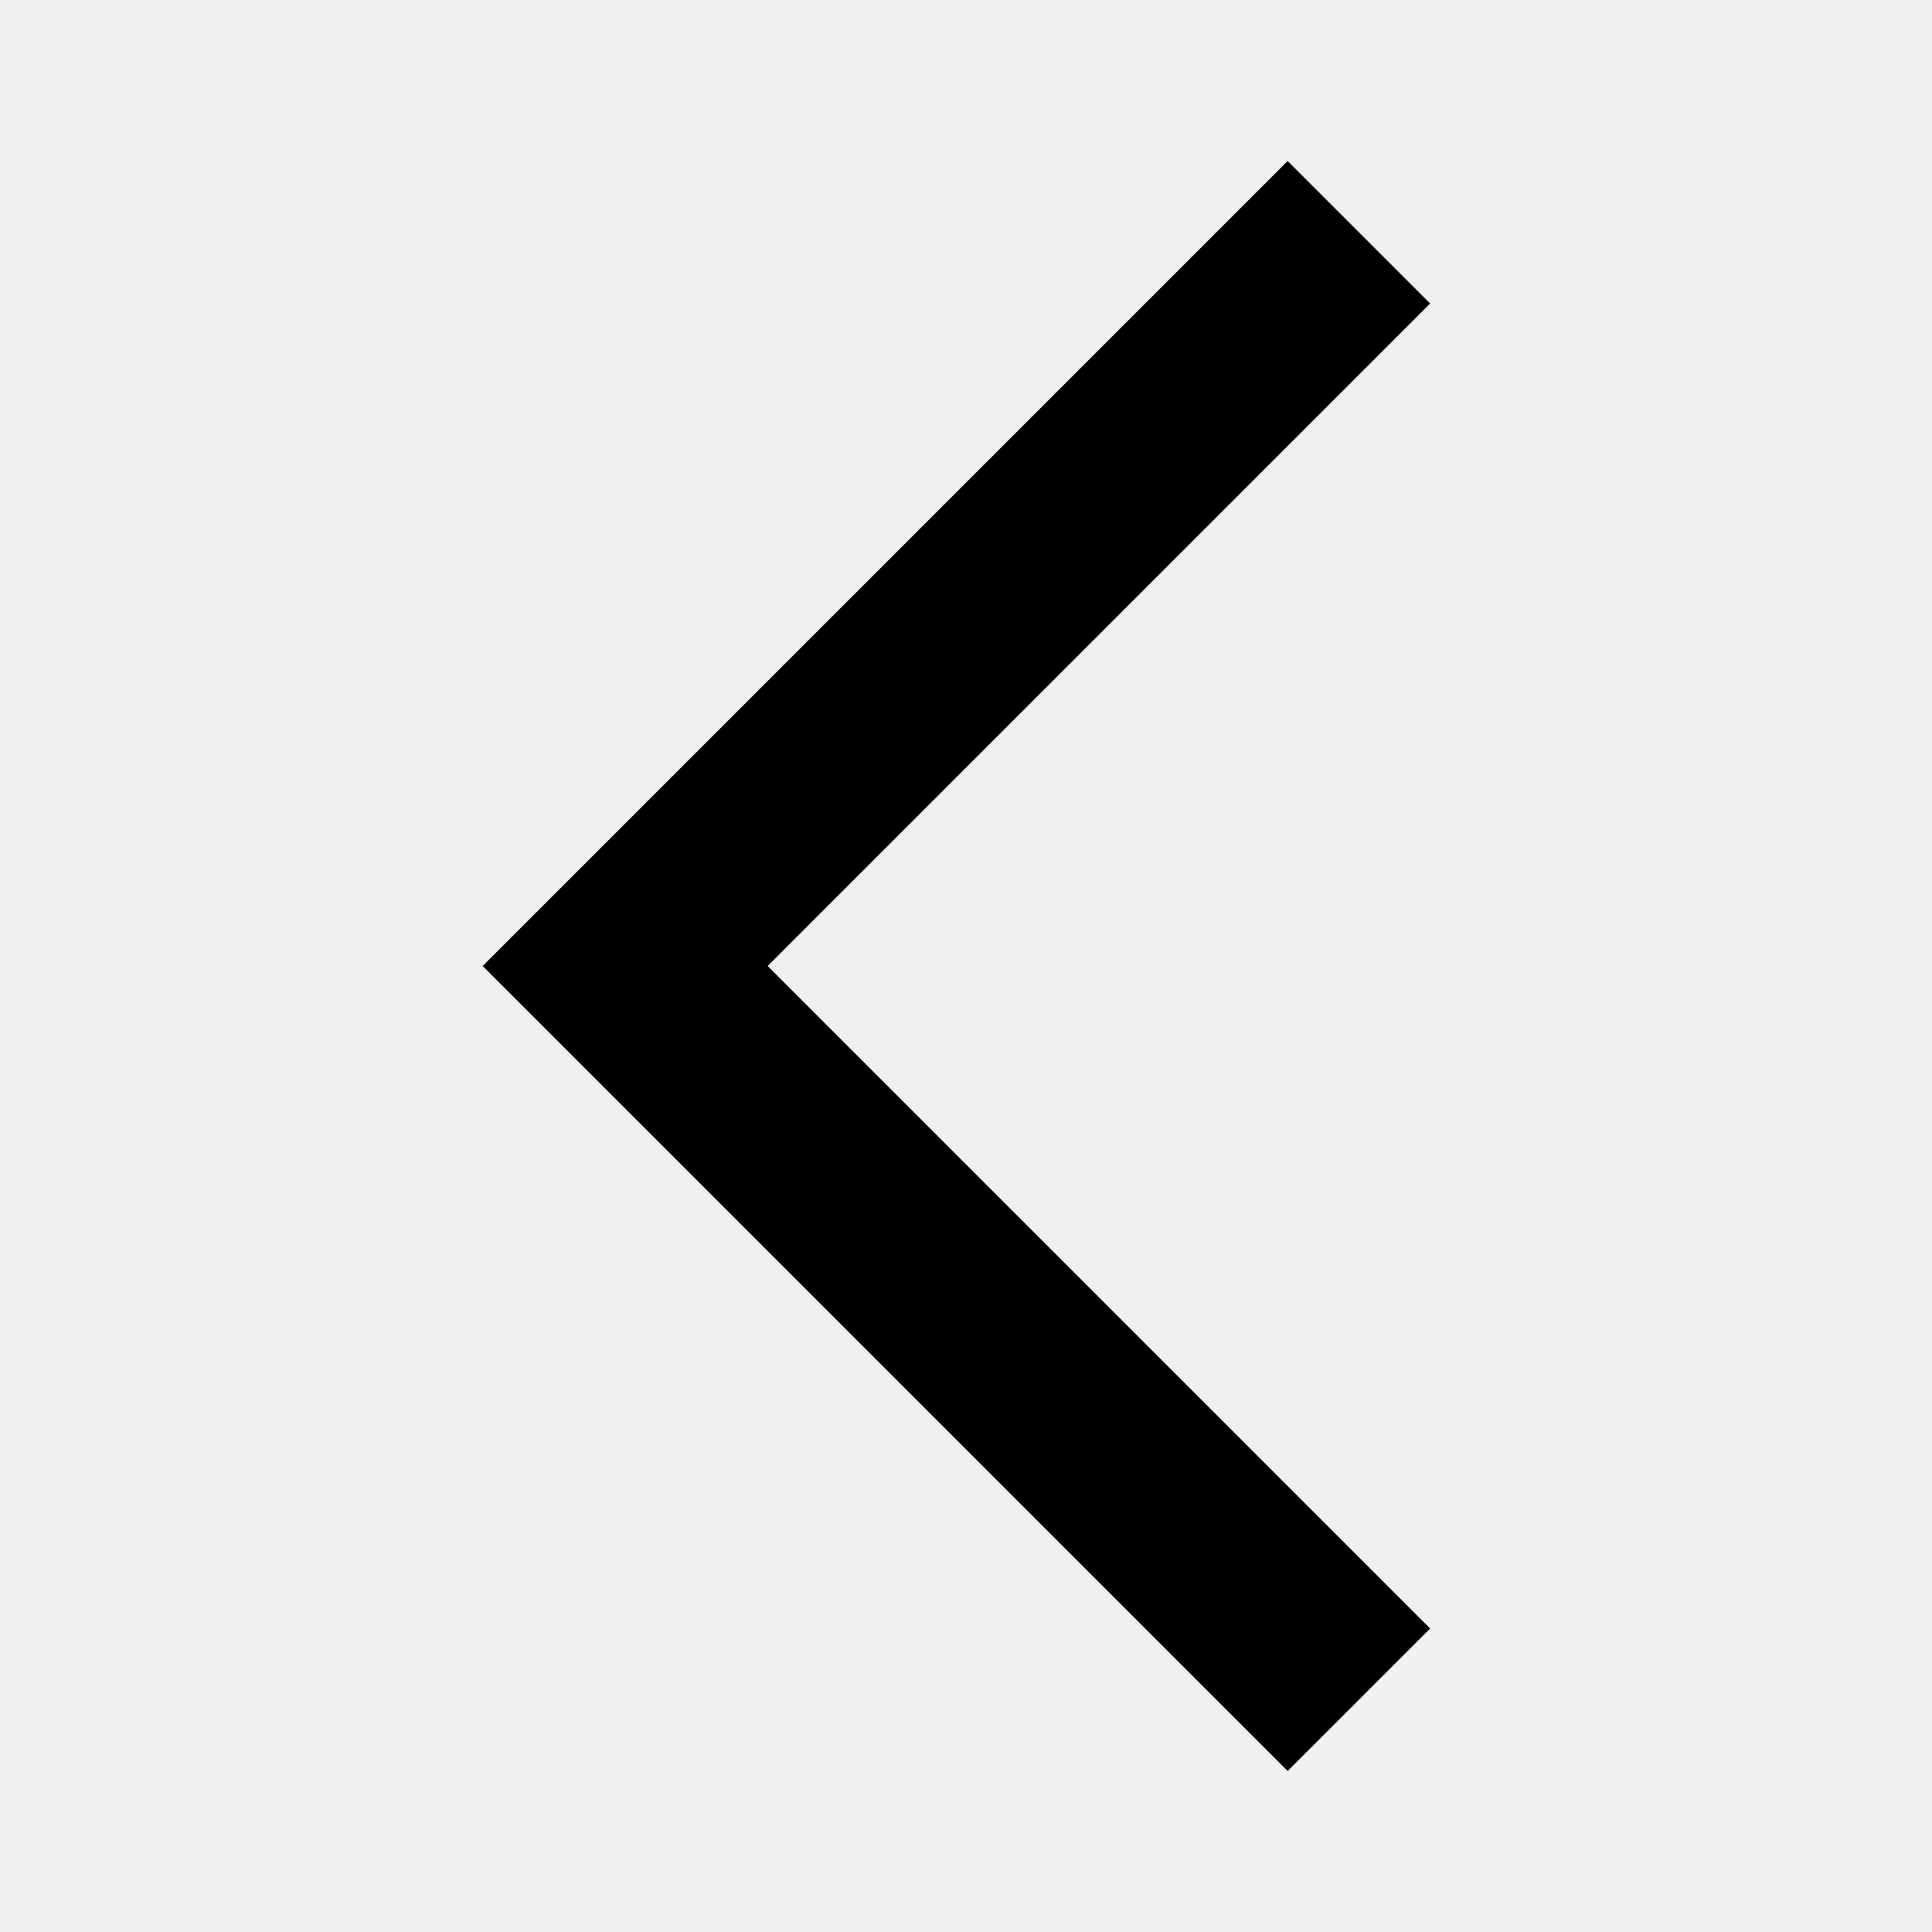
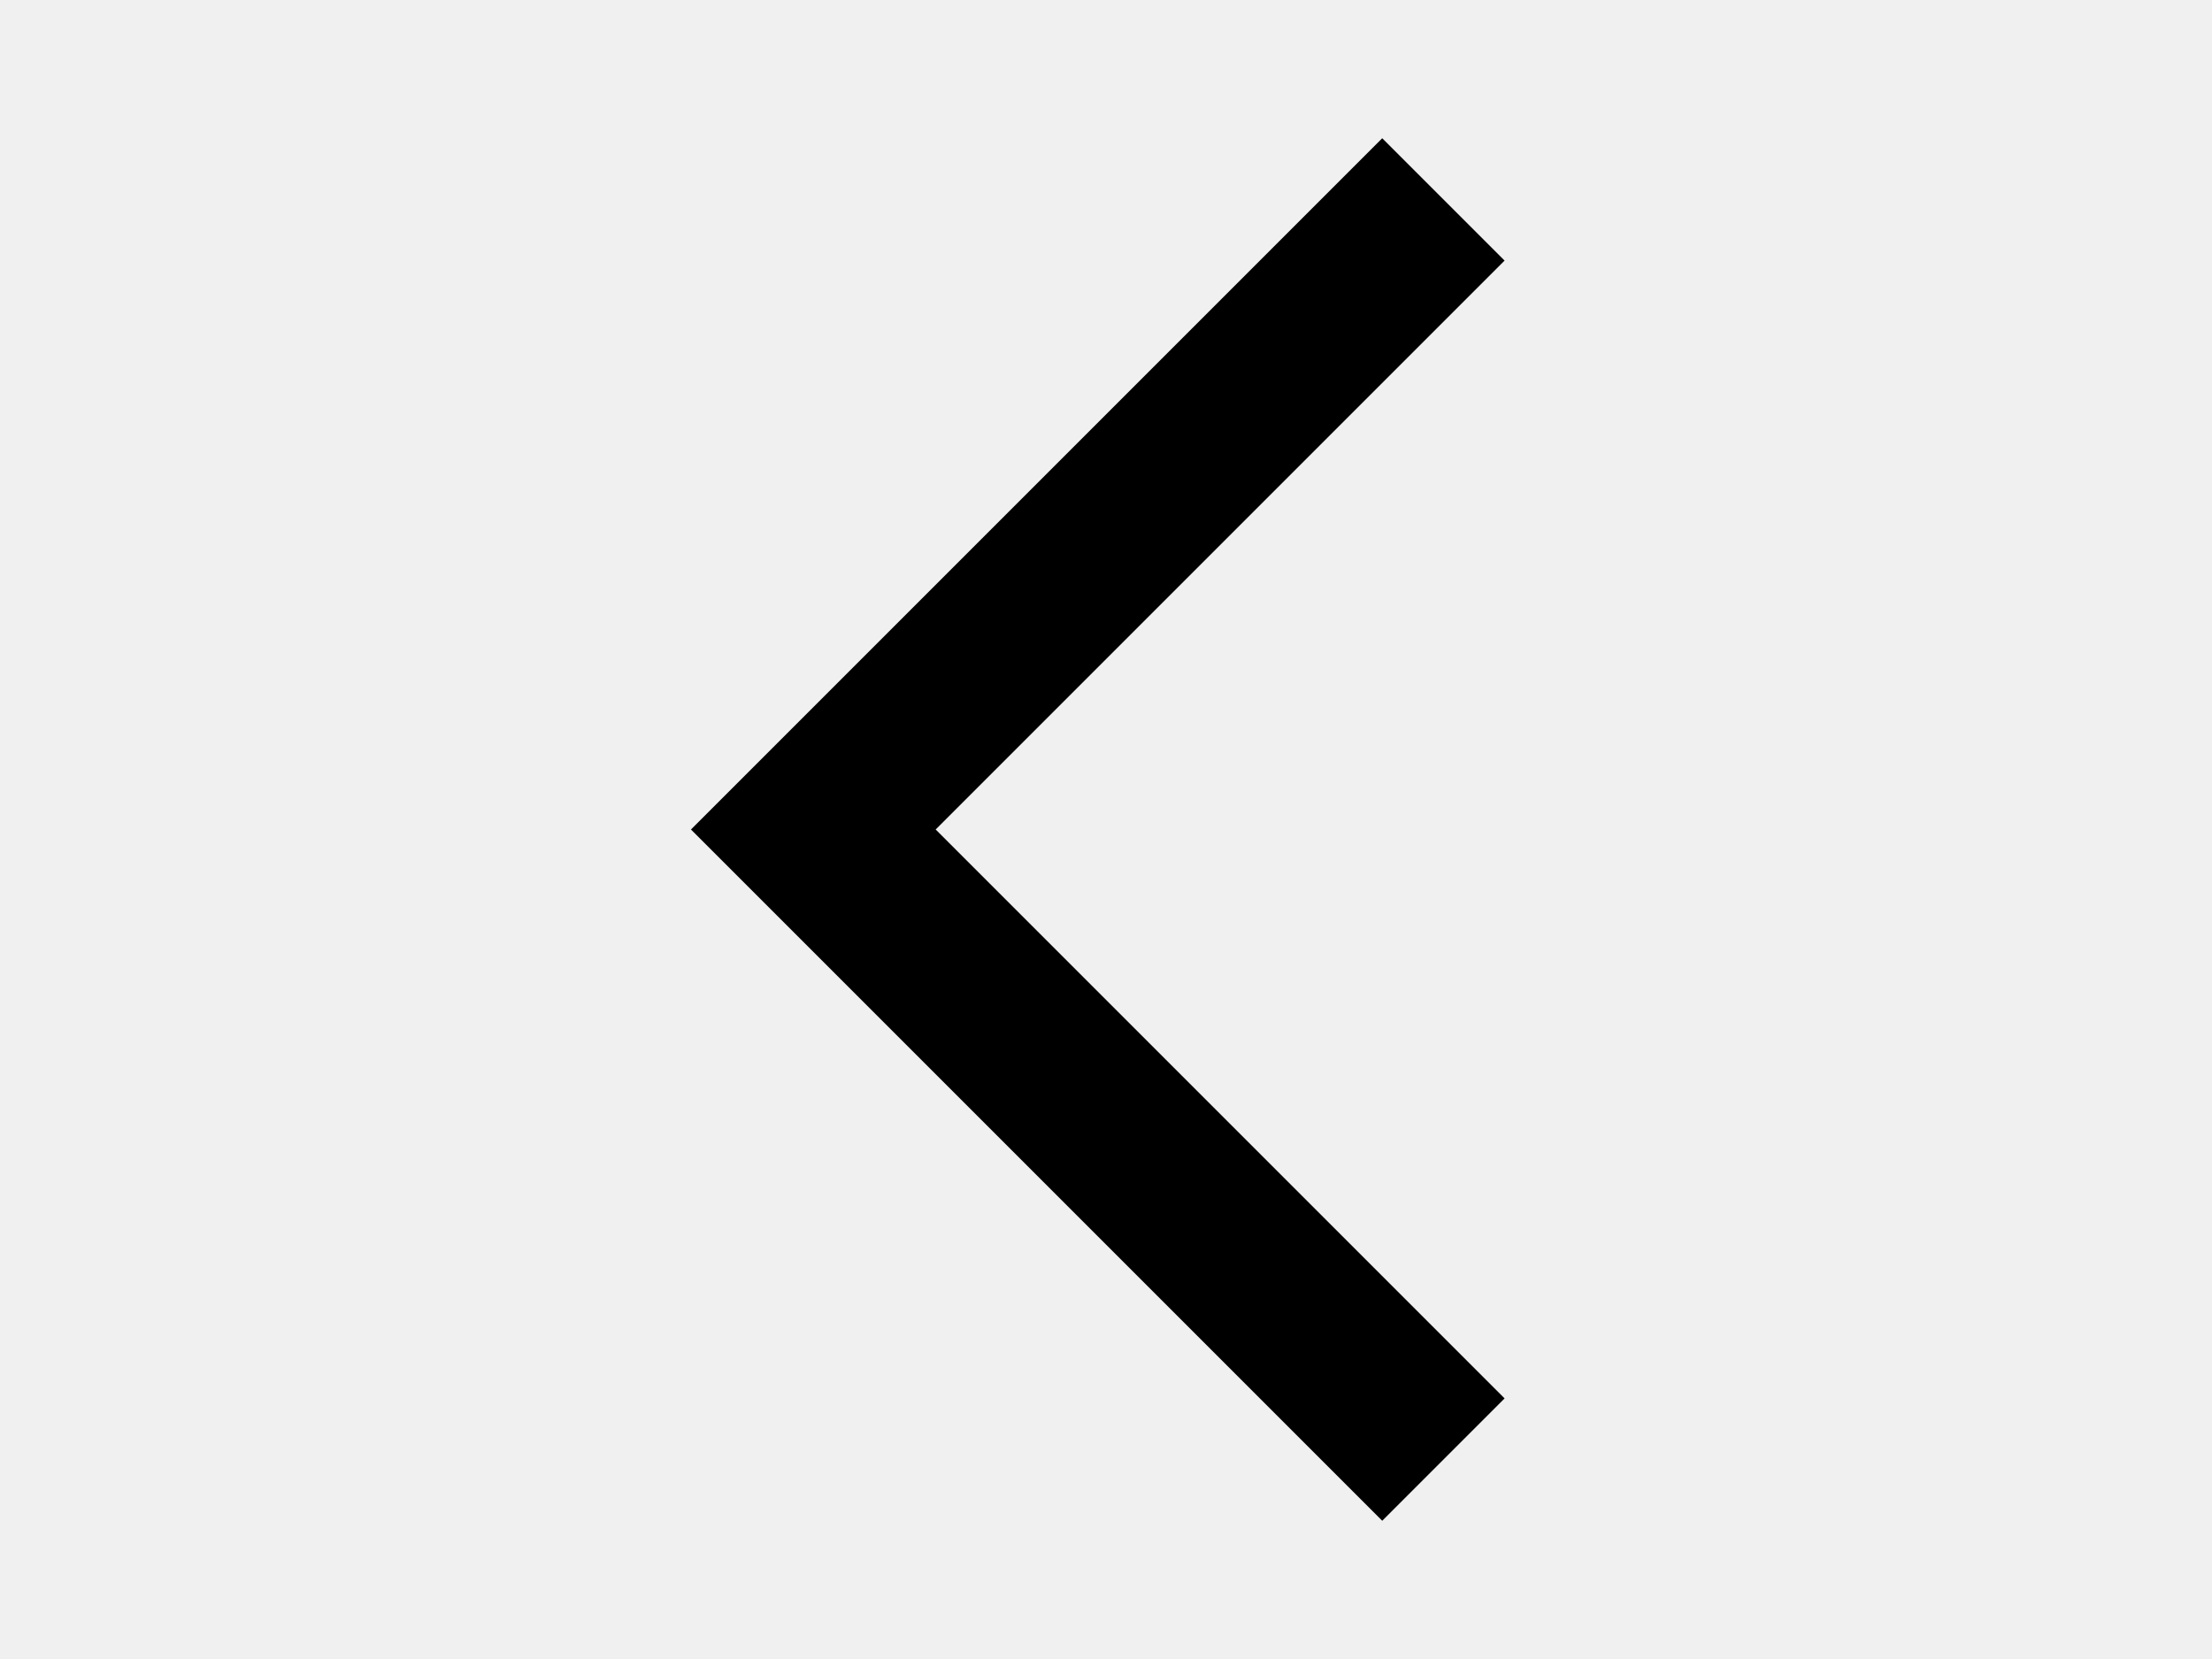
- <svg xmlns="http://www.w3.org/2000/svg" width="24" height="24" viewBox="0 0 24 24" fill="none">
+ <svg xmlns="http://www.w3.org/2000/svg" width="24" height="18" viewBox="0 0 24 24" fill="none">
  <g clip-path="url(#clip0_2163_7707)">
    <path d="M17.766 3.77L15.996 2L5.996 12L15.996 22L17.766 20.23L9.536 12L17.766 3.77Z" fill="currentColor" />
  </g>
  <defs>
    <clipPath id="clip0_2163_7707">
      <rect width="24" height="24" fill="white" transform="translate(24 24) rotate(-180)" />
    </clipPath>
  </defs>
</svg>
